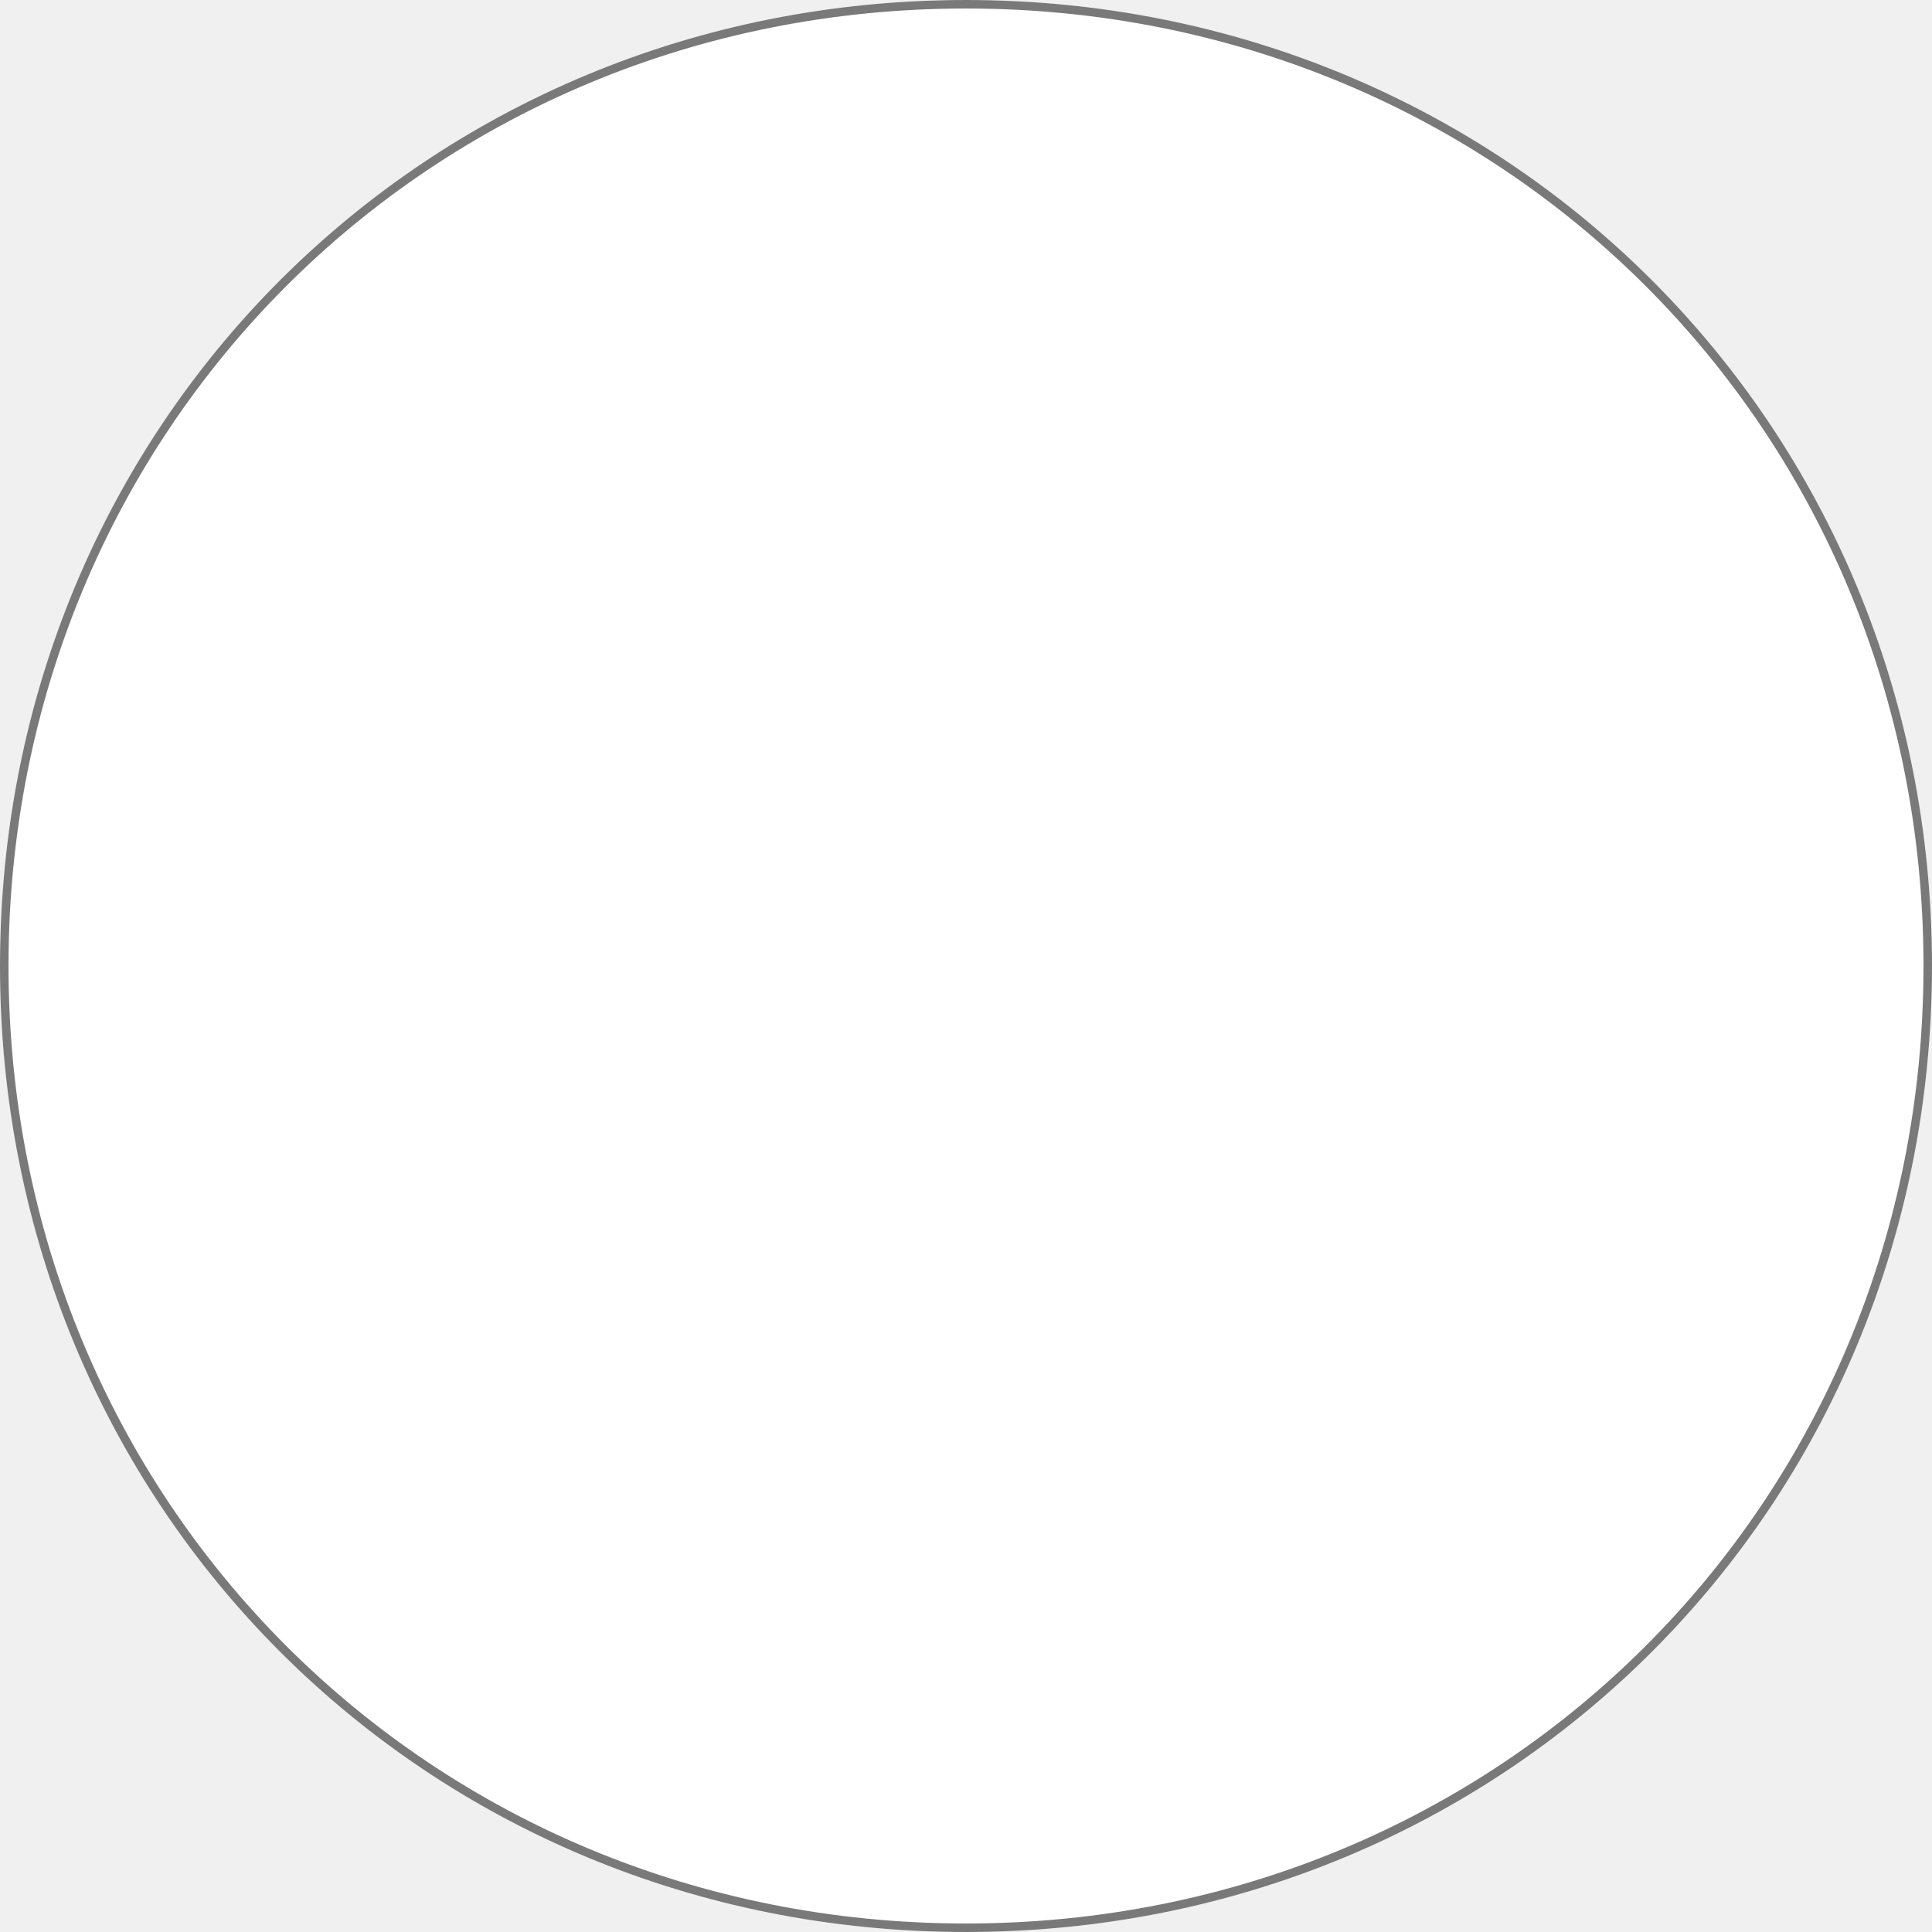
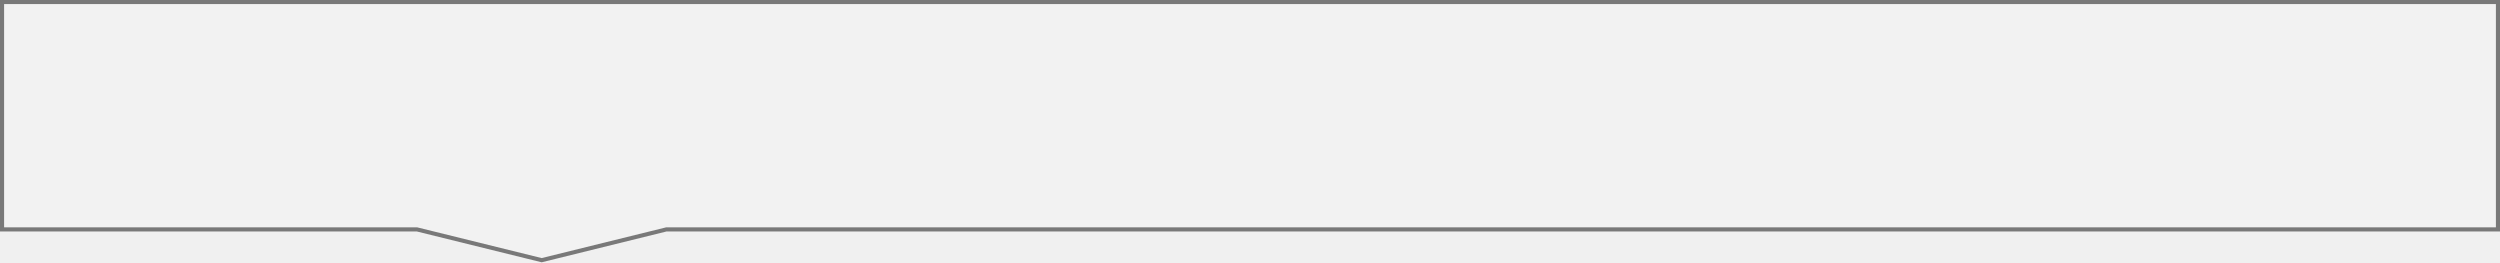
- <svg xmlns="http://www.w3.org/2000/svg" version="1.1" width="227px" height="227px">
-   <g transform="matrix(1 0 0 1 -43 -819 )">
-     <path d="M 156.5 819  C 220.06 819  270 868.94  270 932.5  C 270 996.06  220.06 1046  156.5 1046  C 92.94 1046  43 996.06  43 932.5  C 43 868.94  92.94 819  156.5 819  Z " fill-rule="nonzero" fill="#ffffff" stroke="none" />
-     <path d="M 156.5 819.5  C 219.78 819.5  269.5 869.22  269.5 932.5  C 269.5 995.78  219.78 1045.5  156.5 1045.5  C 93.22 1045.5  43.5 995.78  43.5 932.5  C 43.5 869.22  93.22 819.5  156.5 819.5  Z " stroke-width="1" stroke="#797979" fill="none" />
+ <svg xmlns="http://www.w3.org/2000/svg" version="1.1" width="610px" height="64px">
+   <g transform="matrix(1 0 0 1 0 -252 )">
+     <path d="M 0.5 307.971  C 0.5 307.971  0.5 252.5  0.5 252.5  C 0.5 252.5  609.5 252.5  609.5 252.5  C 609.5 252.5  609.5 307.971  609.5 307.971  C 609.5 307.971  162.606 307.971  162.606 307.971  C 162.606 307.971  132.167 315.485  132.167 315.485  C 132.167 315.485  101.727 307.971  101.727 307.971  C 101.727 307.971  0.5 307.971  0.5 307.971  Z " fill-rule="nonzero" fill="#f2f2f2" stroke="none" />
+     <path d="M 0 308.471  C 0 308.471  0 252  0 252  C 0 252  610 252  610 252  C 610 252  610 308.471  610 308.471  C 610 308.471  162.667 308.471  162.667 308.471  C 162.667 308.471  132.167 316  132.167 316  C 132.167 316  101.667 308.471  101.667 308.471  C 101.667 308.471  0 308.471  0 308.471  Z M 1 307.471  C 1 307.471  101.788 307.471  101.788 307.471  C 101.788 307.471  132.167 314.97  132.167 314.97  C 132.167 314.97  162.545 307.471  162.545 307.471  C 162.545 307.471  609 307.471  609 307.471  C 609 307.471  609 253  609 253  C 609 253  1 253  1 253  C 1 253  1 307.471  1 307.471  Z " fill-rule="nonzero" fill="#797979" stroke="none" />
  </g>
</svg>
